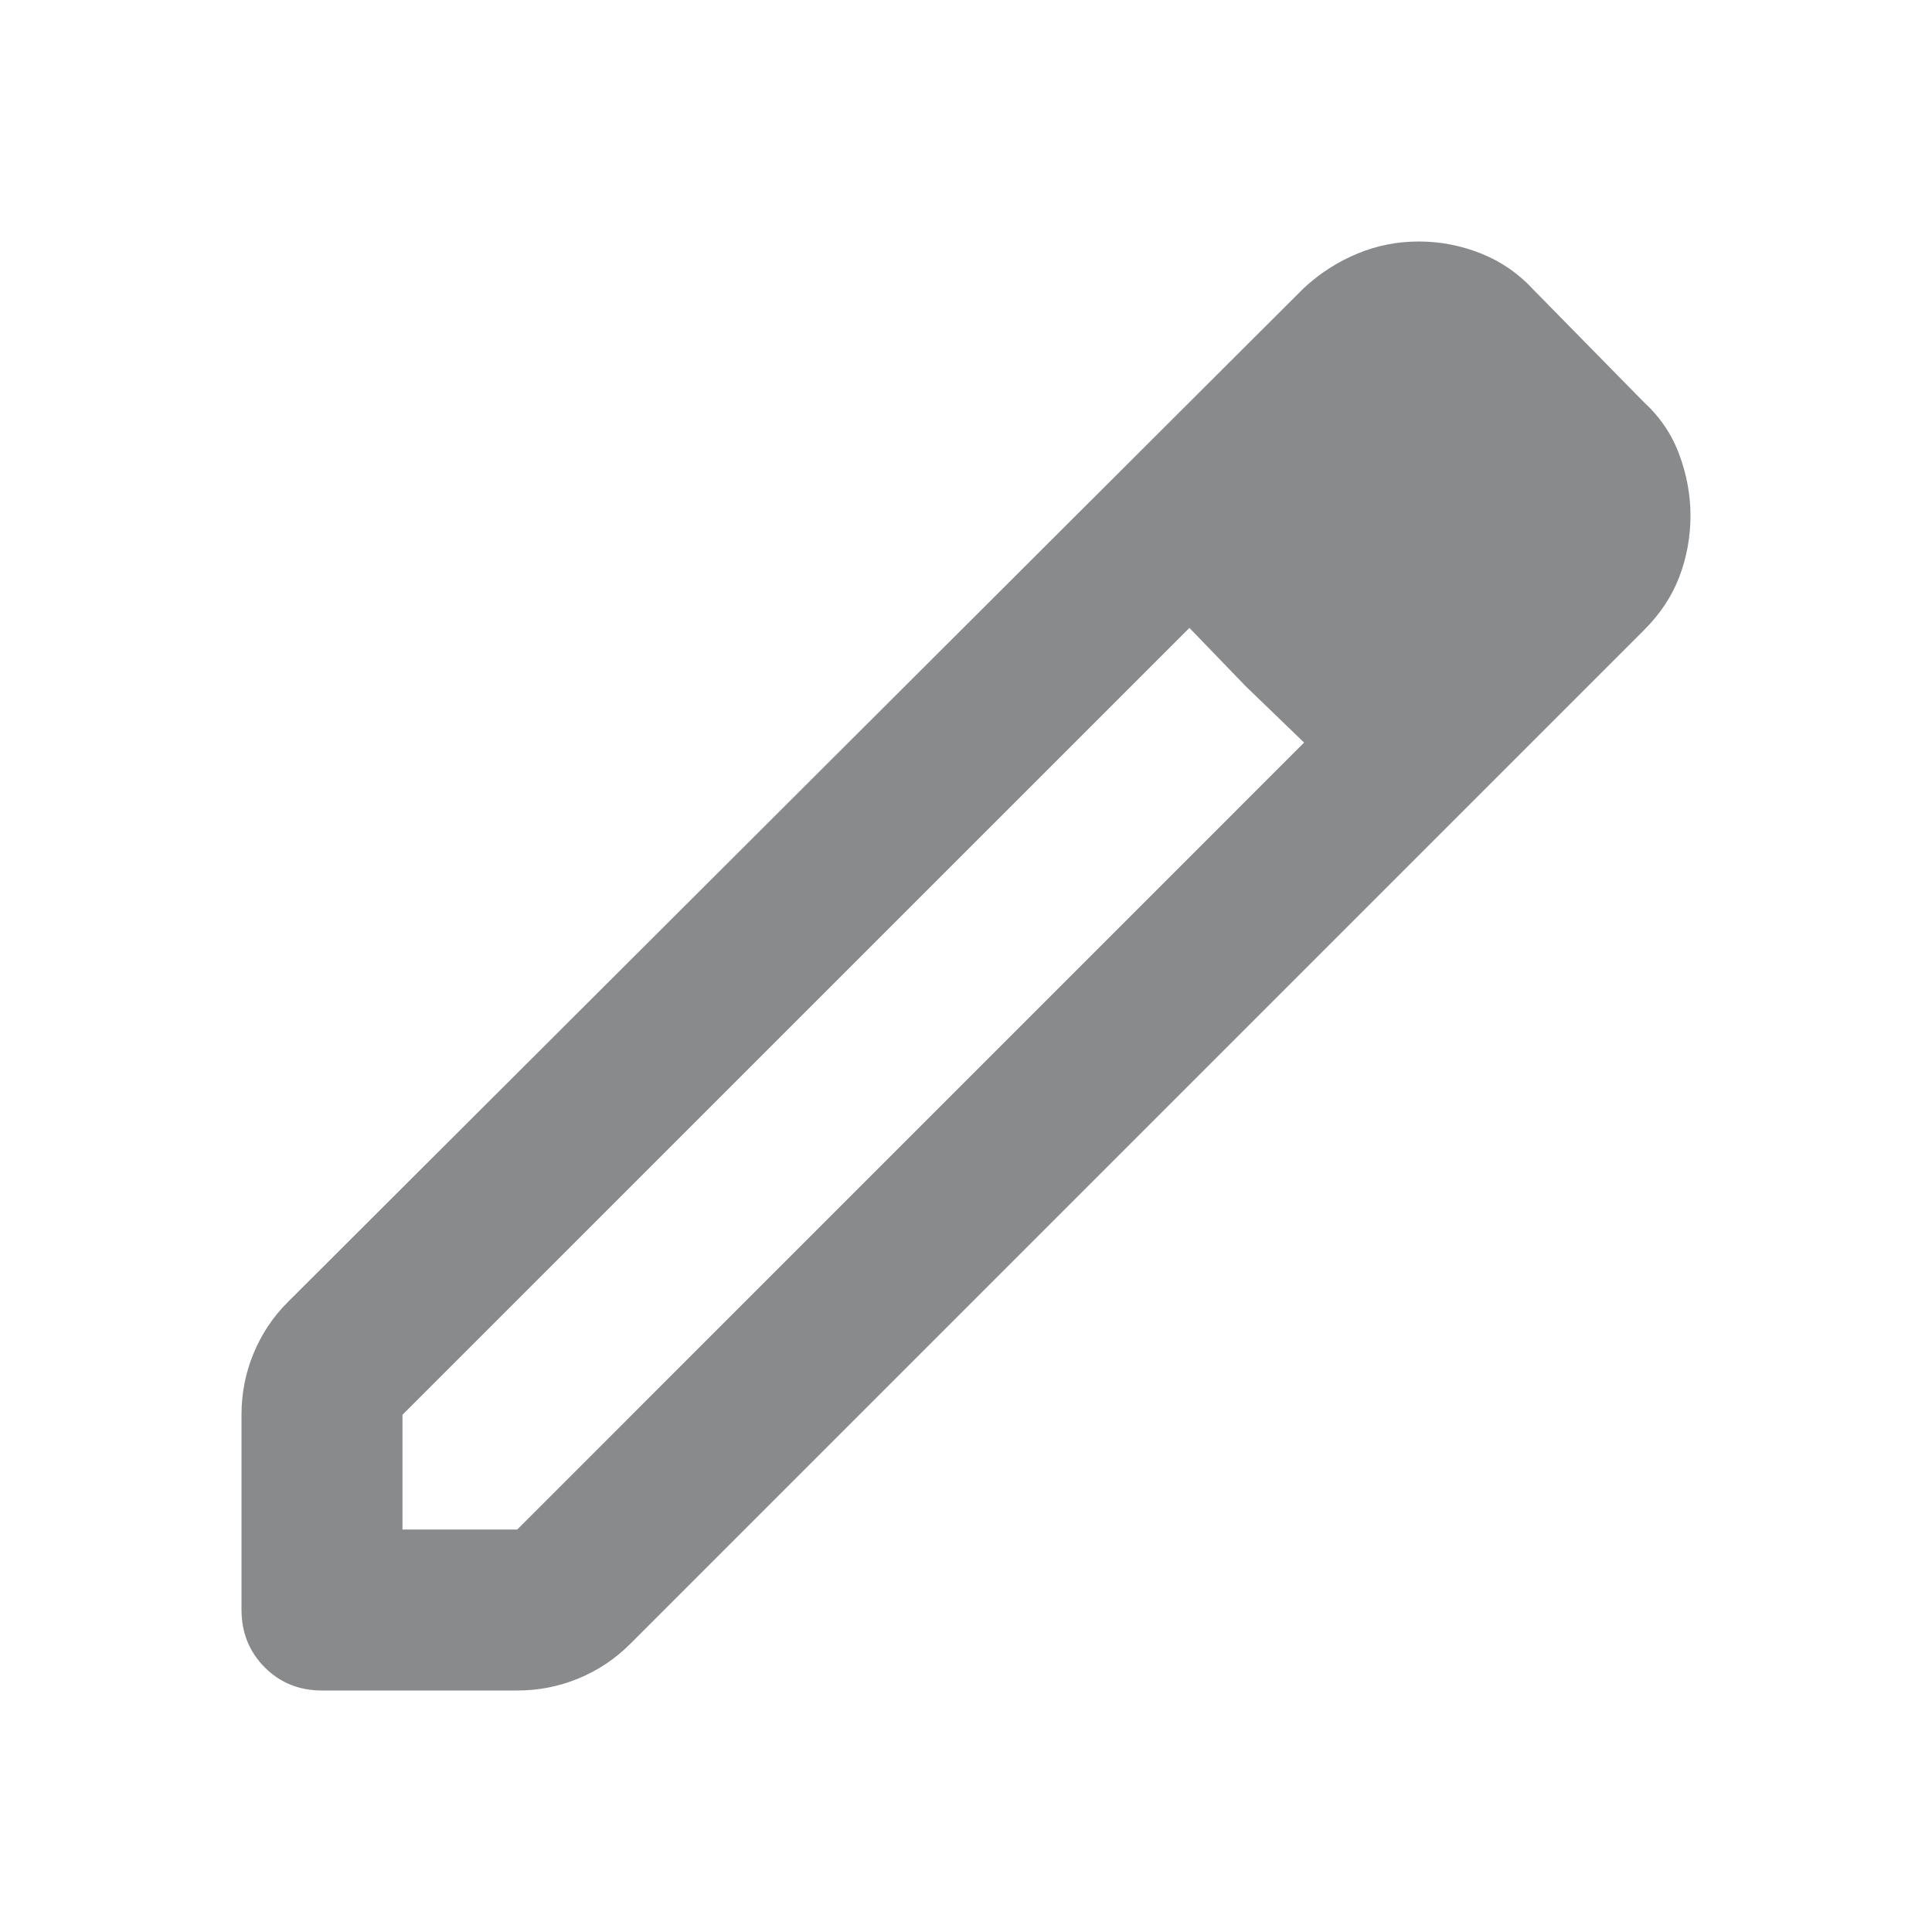
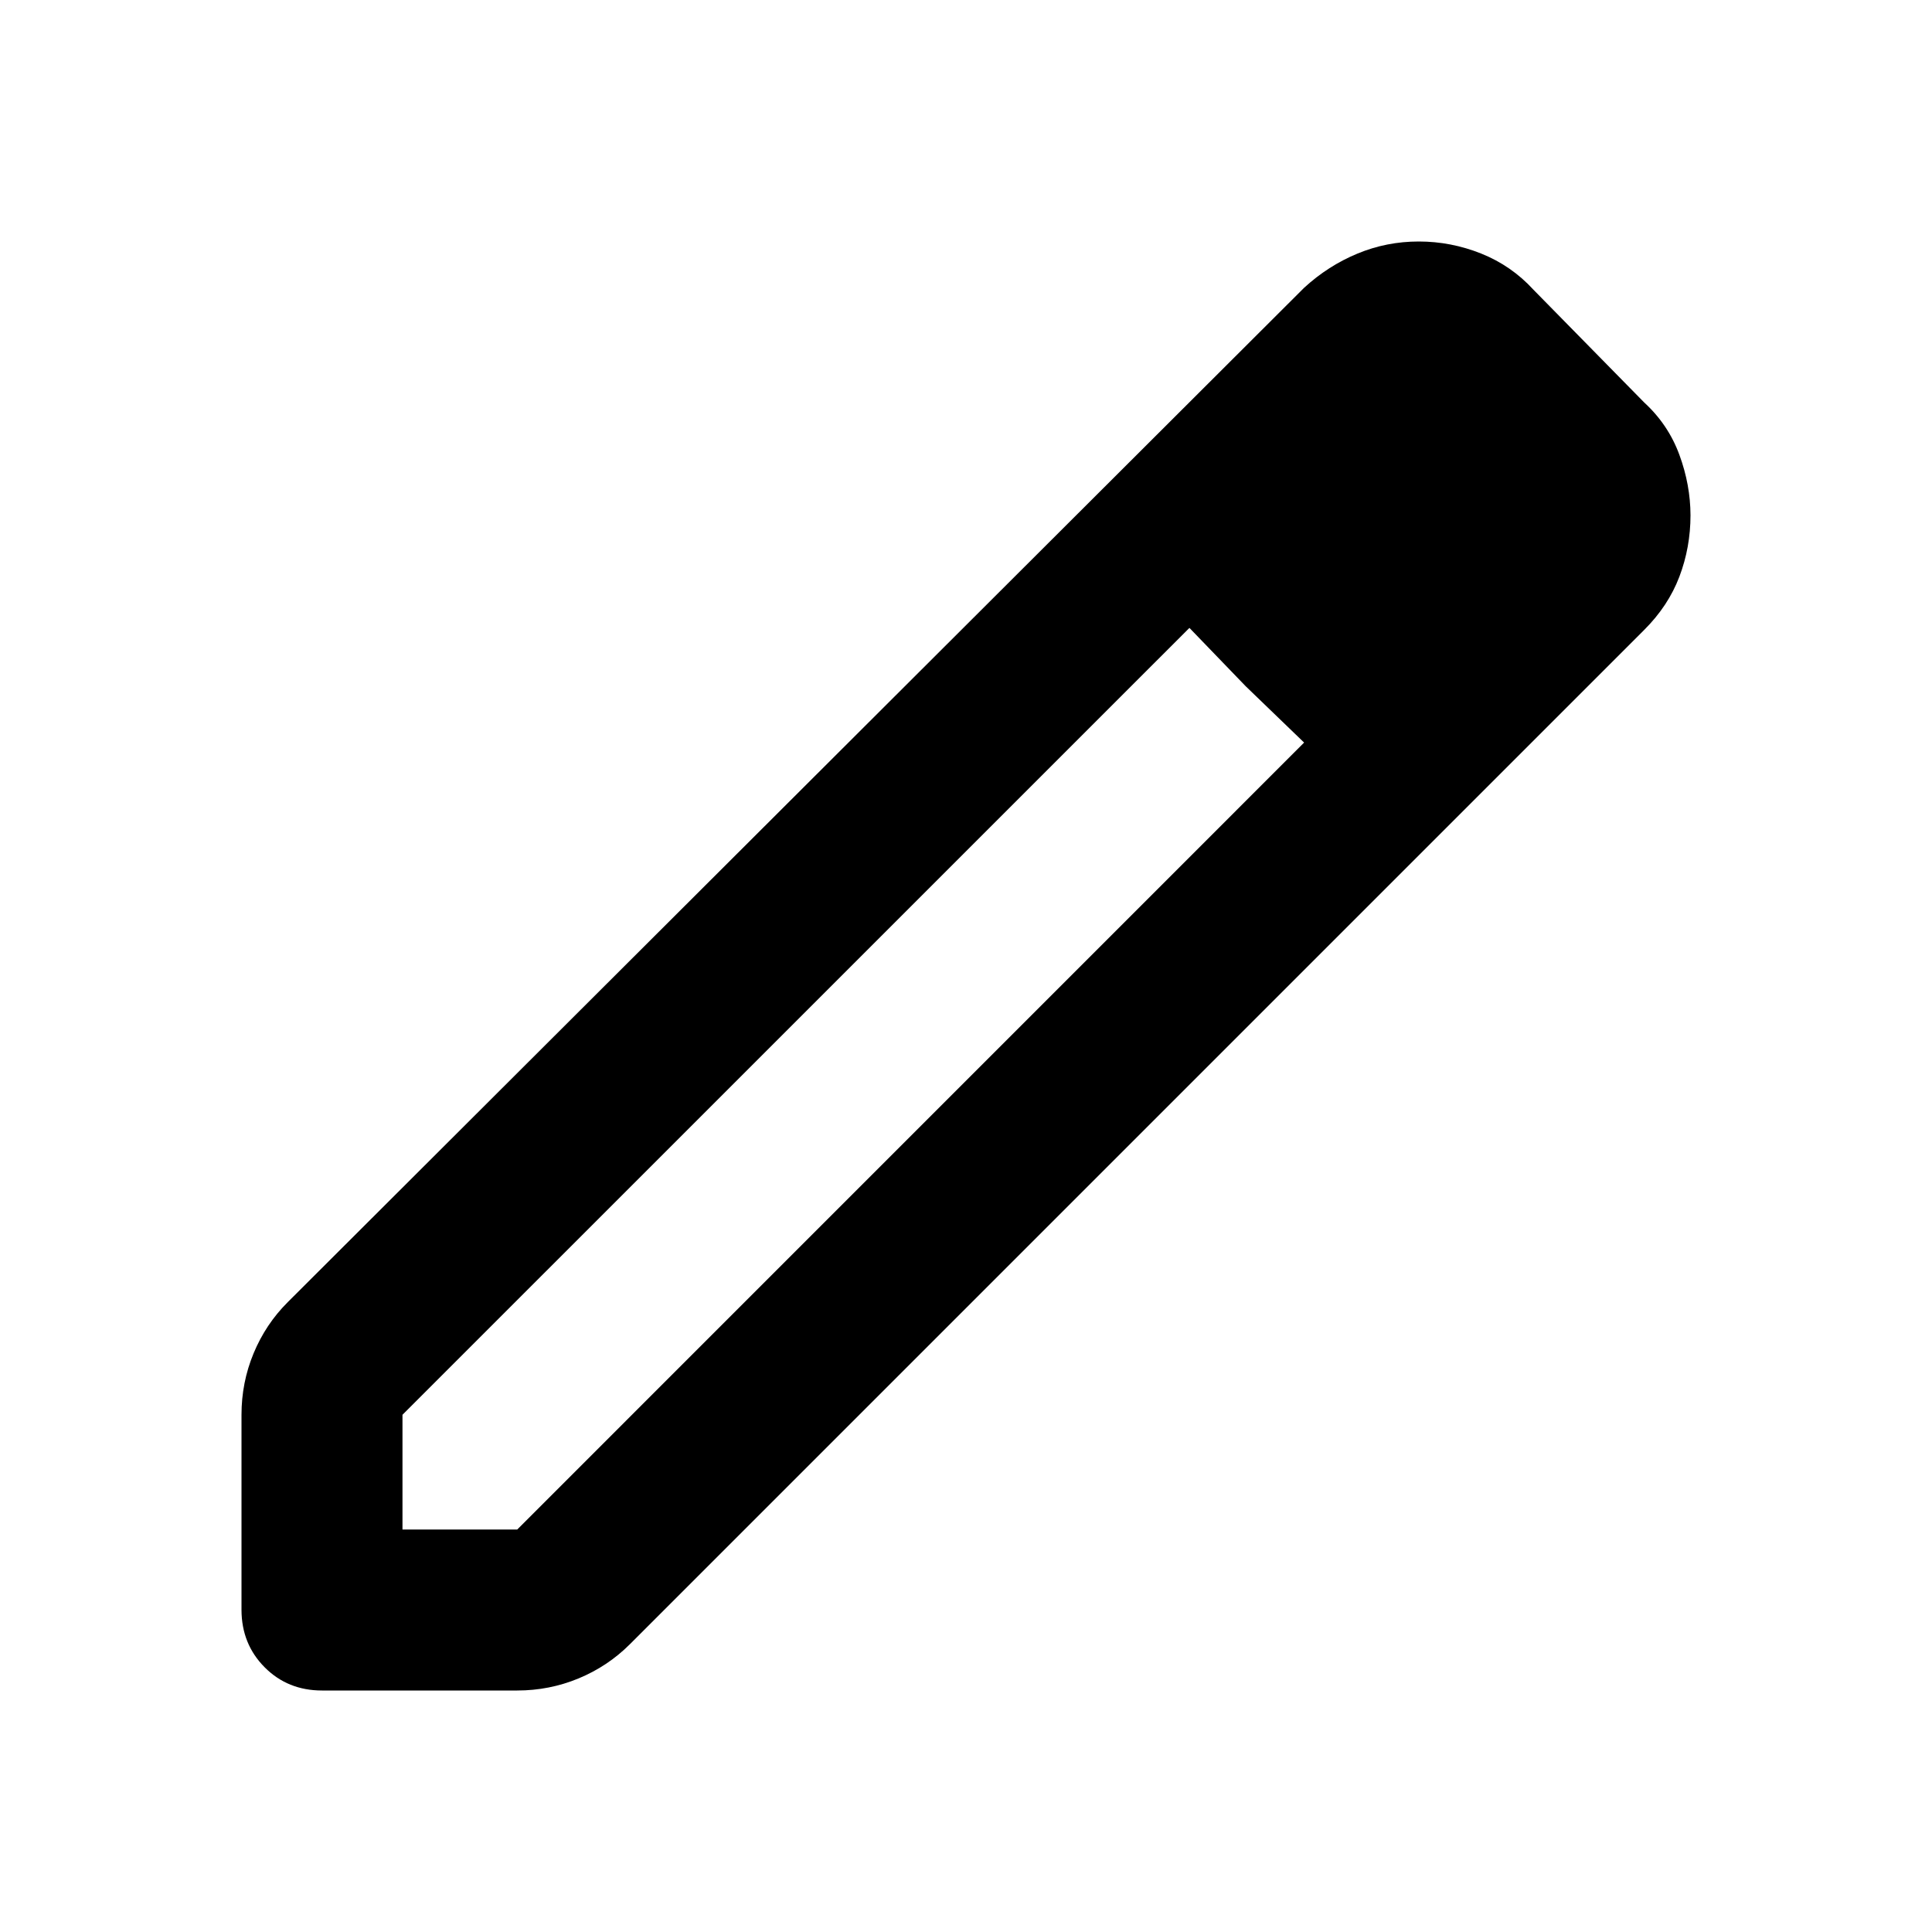
<svg xmlns="http://www.w3.org/2000/svg" width="28" height="28" viewBox="0 0 28 28" fill="none">
-   <path d="M5.833 22.167H7.496L18.9 10.762L17.238 9.1L5.833 20.504V22.167ZM4.667 24.5C4.336 24.5 4.059 24.388 3.836 24.164C3.613 23.94 3.501 23.663 3.5 23.333V20.504C3.5 20.193 3.558 19.896 3.675 19.614C3.792 19.332 3.957 19.084 4.171 18.871L18.9 4.171C19.133 3.957 19.391 3.792 19.674 3.675C19.956 3.558 20.252 3.5 20.562 3.5C20.873 3.5 21.174 3.558 21.467 3.675C21.759 3.792 22.012 3.967 22.225 4.2L23.829 5.833C24.062 6.047 24.232 6.3 24.339 6.592C24.446 6.883 24.499 7.175 24.5 7.467C24.5 7.778 24.446 8.075 24.339 8.357C24.232 8.639 24.062 8.897 23.829 9.129L9.129 23.829C8.915 24.043 8.667 24.208 8.385 24.325C8.102 24.442 7.806 24.5 7.496 24.5H4.667ZM18.054 9.946L17.238 9.1L18.9 10.762L18.054 9.946Z" fill="#888A8C" />
+   <path d="M5.833 22.167H7.496L18.9 10.762L17.238 9.1L5.833 20.504V22.167ZM4.667 24.5C4.336 24.5 4.059 24.388 3.836 24.164C3.613 23.94 3.501 23.663 3.5 23.333V20.504C3.5 20.193 3.558 19.896 3.675 19.614C3.792 19.332 3.957 19.084 4.171 18.871L18.9 4.171C19.133 3.957 19.391 3.792 19.674 3.675C19.956 3.558 20.252 3.5 20.562 3.5C20.873 3.5 21.174 3.558 21.467 3.675C21.759 3.792 22.012 3.967 22.225 4.2L23.829 5.833C24.062 6.047 24.232 6.3 24.339 6.592C24.446 6.883 24.499 7.175 24.5 7.467C24.5 7.778 24.446 8.075 24.339 8.357C24.232 8.639 24.062 8.897 23.829 9.129L9.129 23.829C8.915 24.043 8.667 24.208 8.385 24.325C8.102 24.442 7.806 24.5 7.496 24.5H4.667ZM18.054 9.946L17.238 9.1L18.9 10.762L18.054 9.946Z" fill="currentColor" />
</svg>
